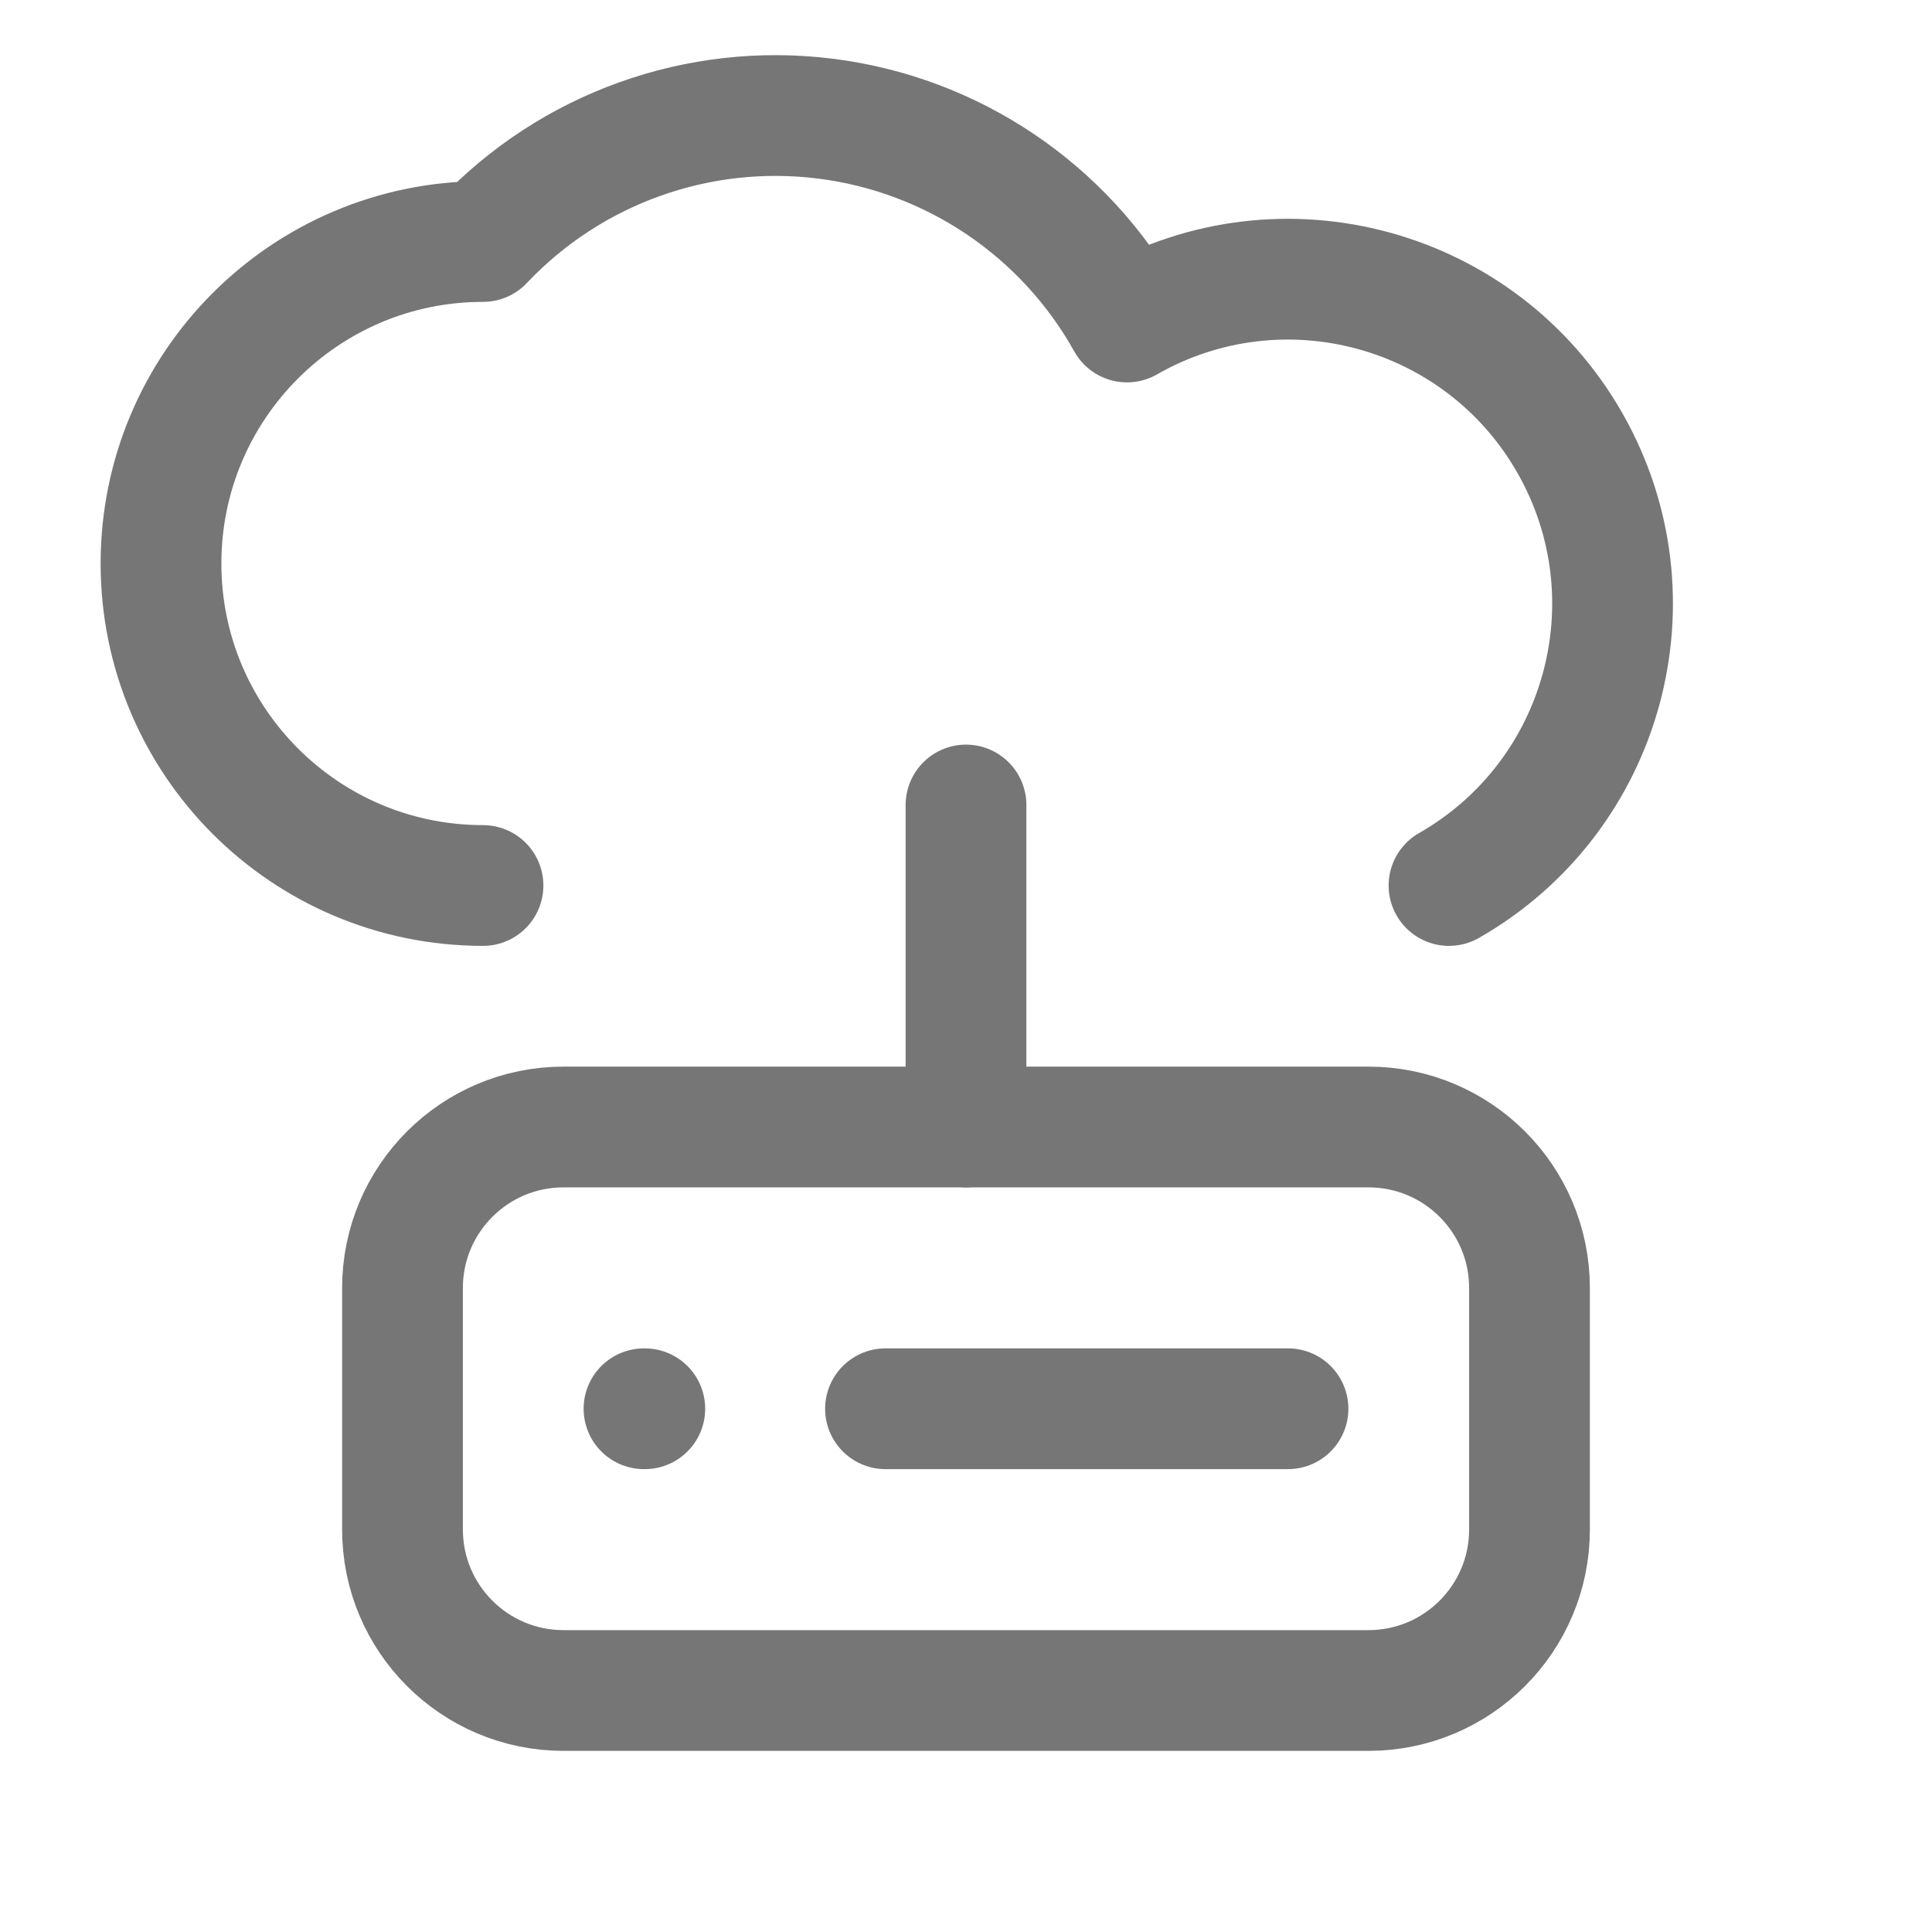
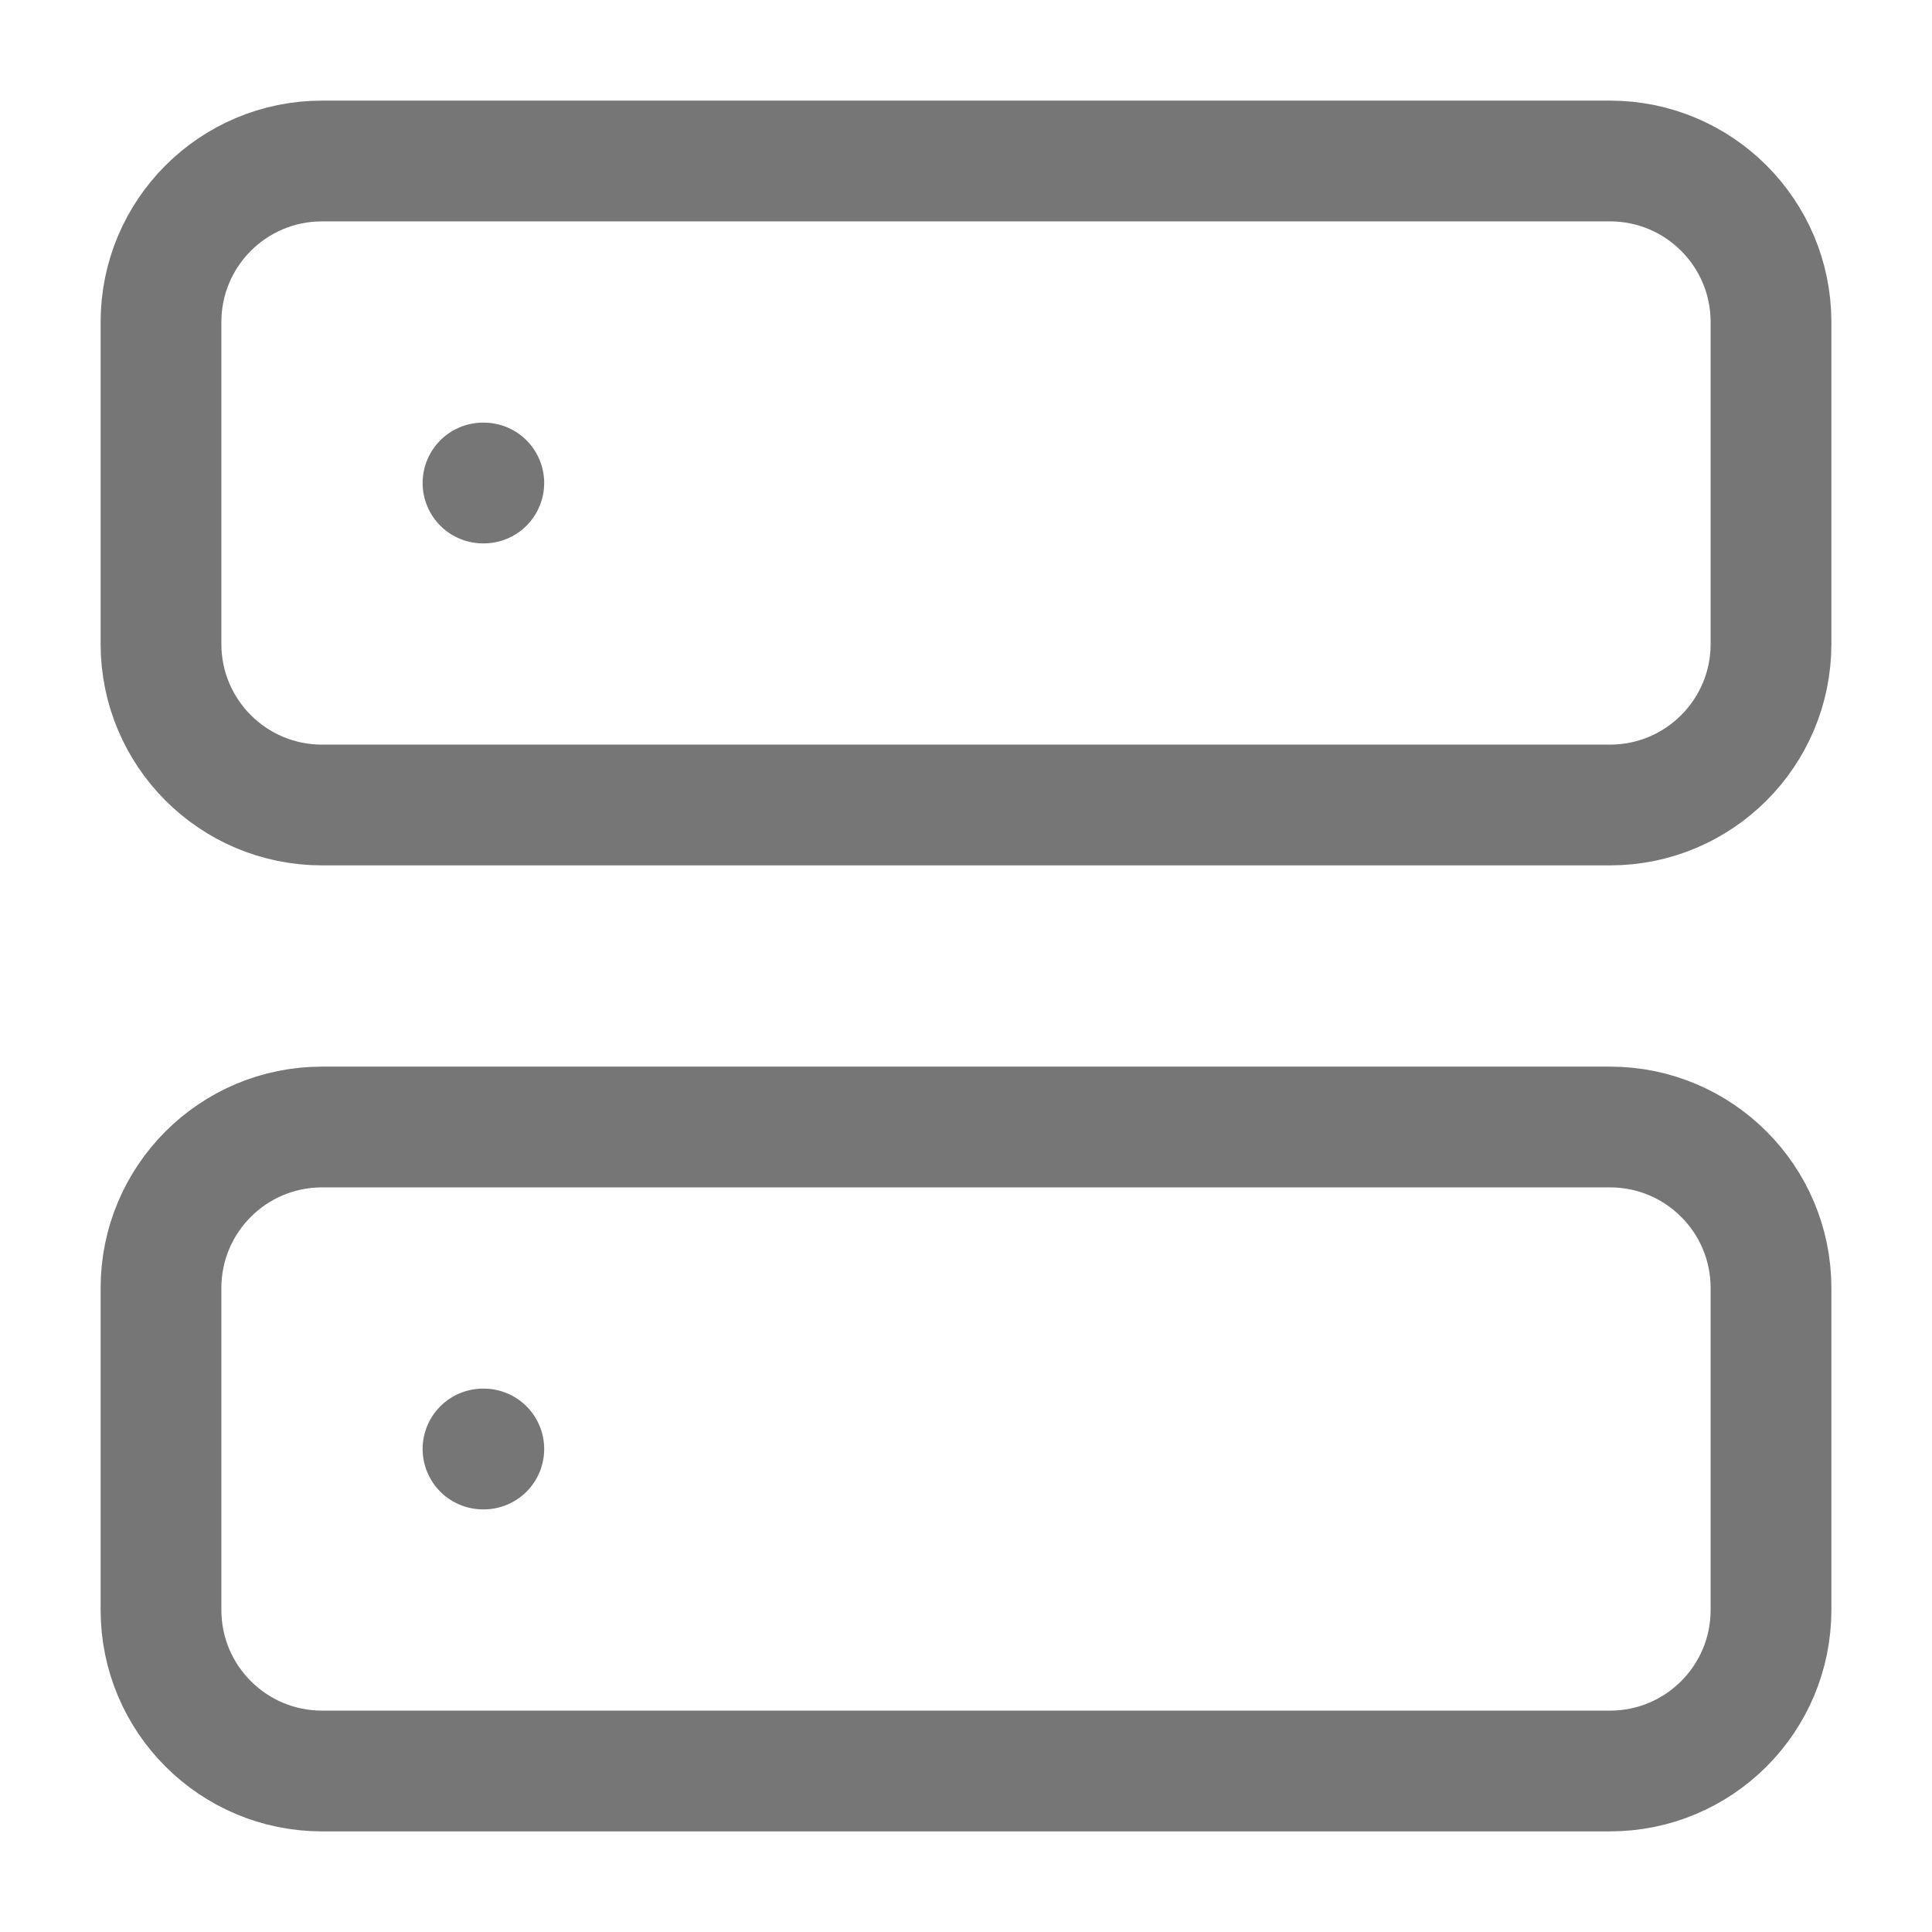
<svg xmlns="http://www.w3.org/2000/svg" viewBox="0 0 24 24" fill="none" color="#767676">
  <g stroke="currentColor" stroke-width="1.5" stroke-linecap="round" stroke-linejoin="round">
-     <path d="M6 11a4 4 0 0 1 0-8 5 5 0 0 1 8 1 3.5 3.5 0 1 1 4 7" />
-     <rect x="5" y="14" width="14" height="7" rx="2" />
-     <path d="M8 17.5h.01M11 17.5h5M12 10v4" />
+     <rect width="20" height="8" x="2" y="2" rx="2" ry="2" />
+     <rect width="20" height="8" x="2" y="14" rx="2" ry="2" />
+     <path d="M6 6h.01M6 18h.01" />
  </g>
</svg>
